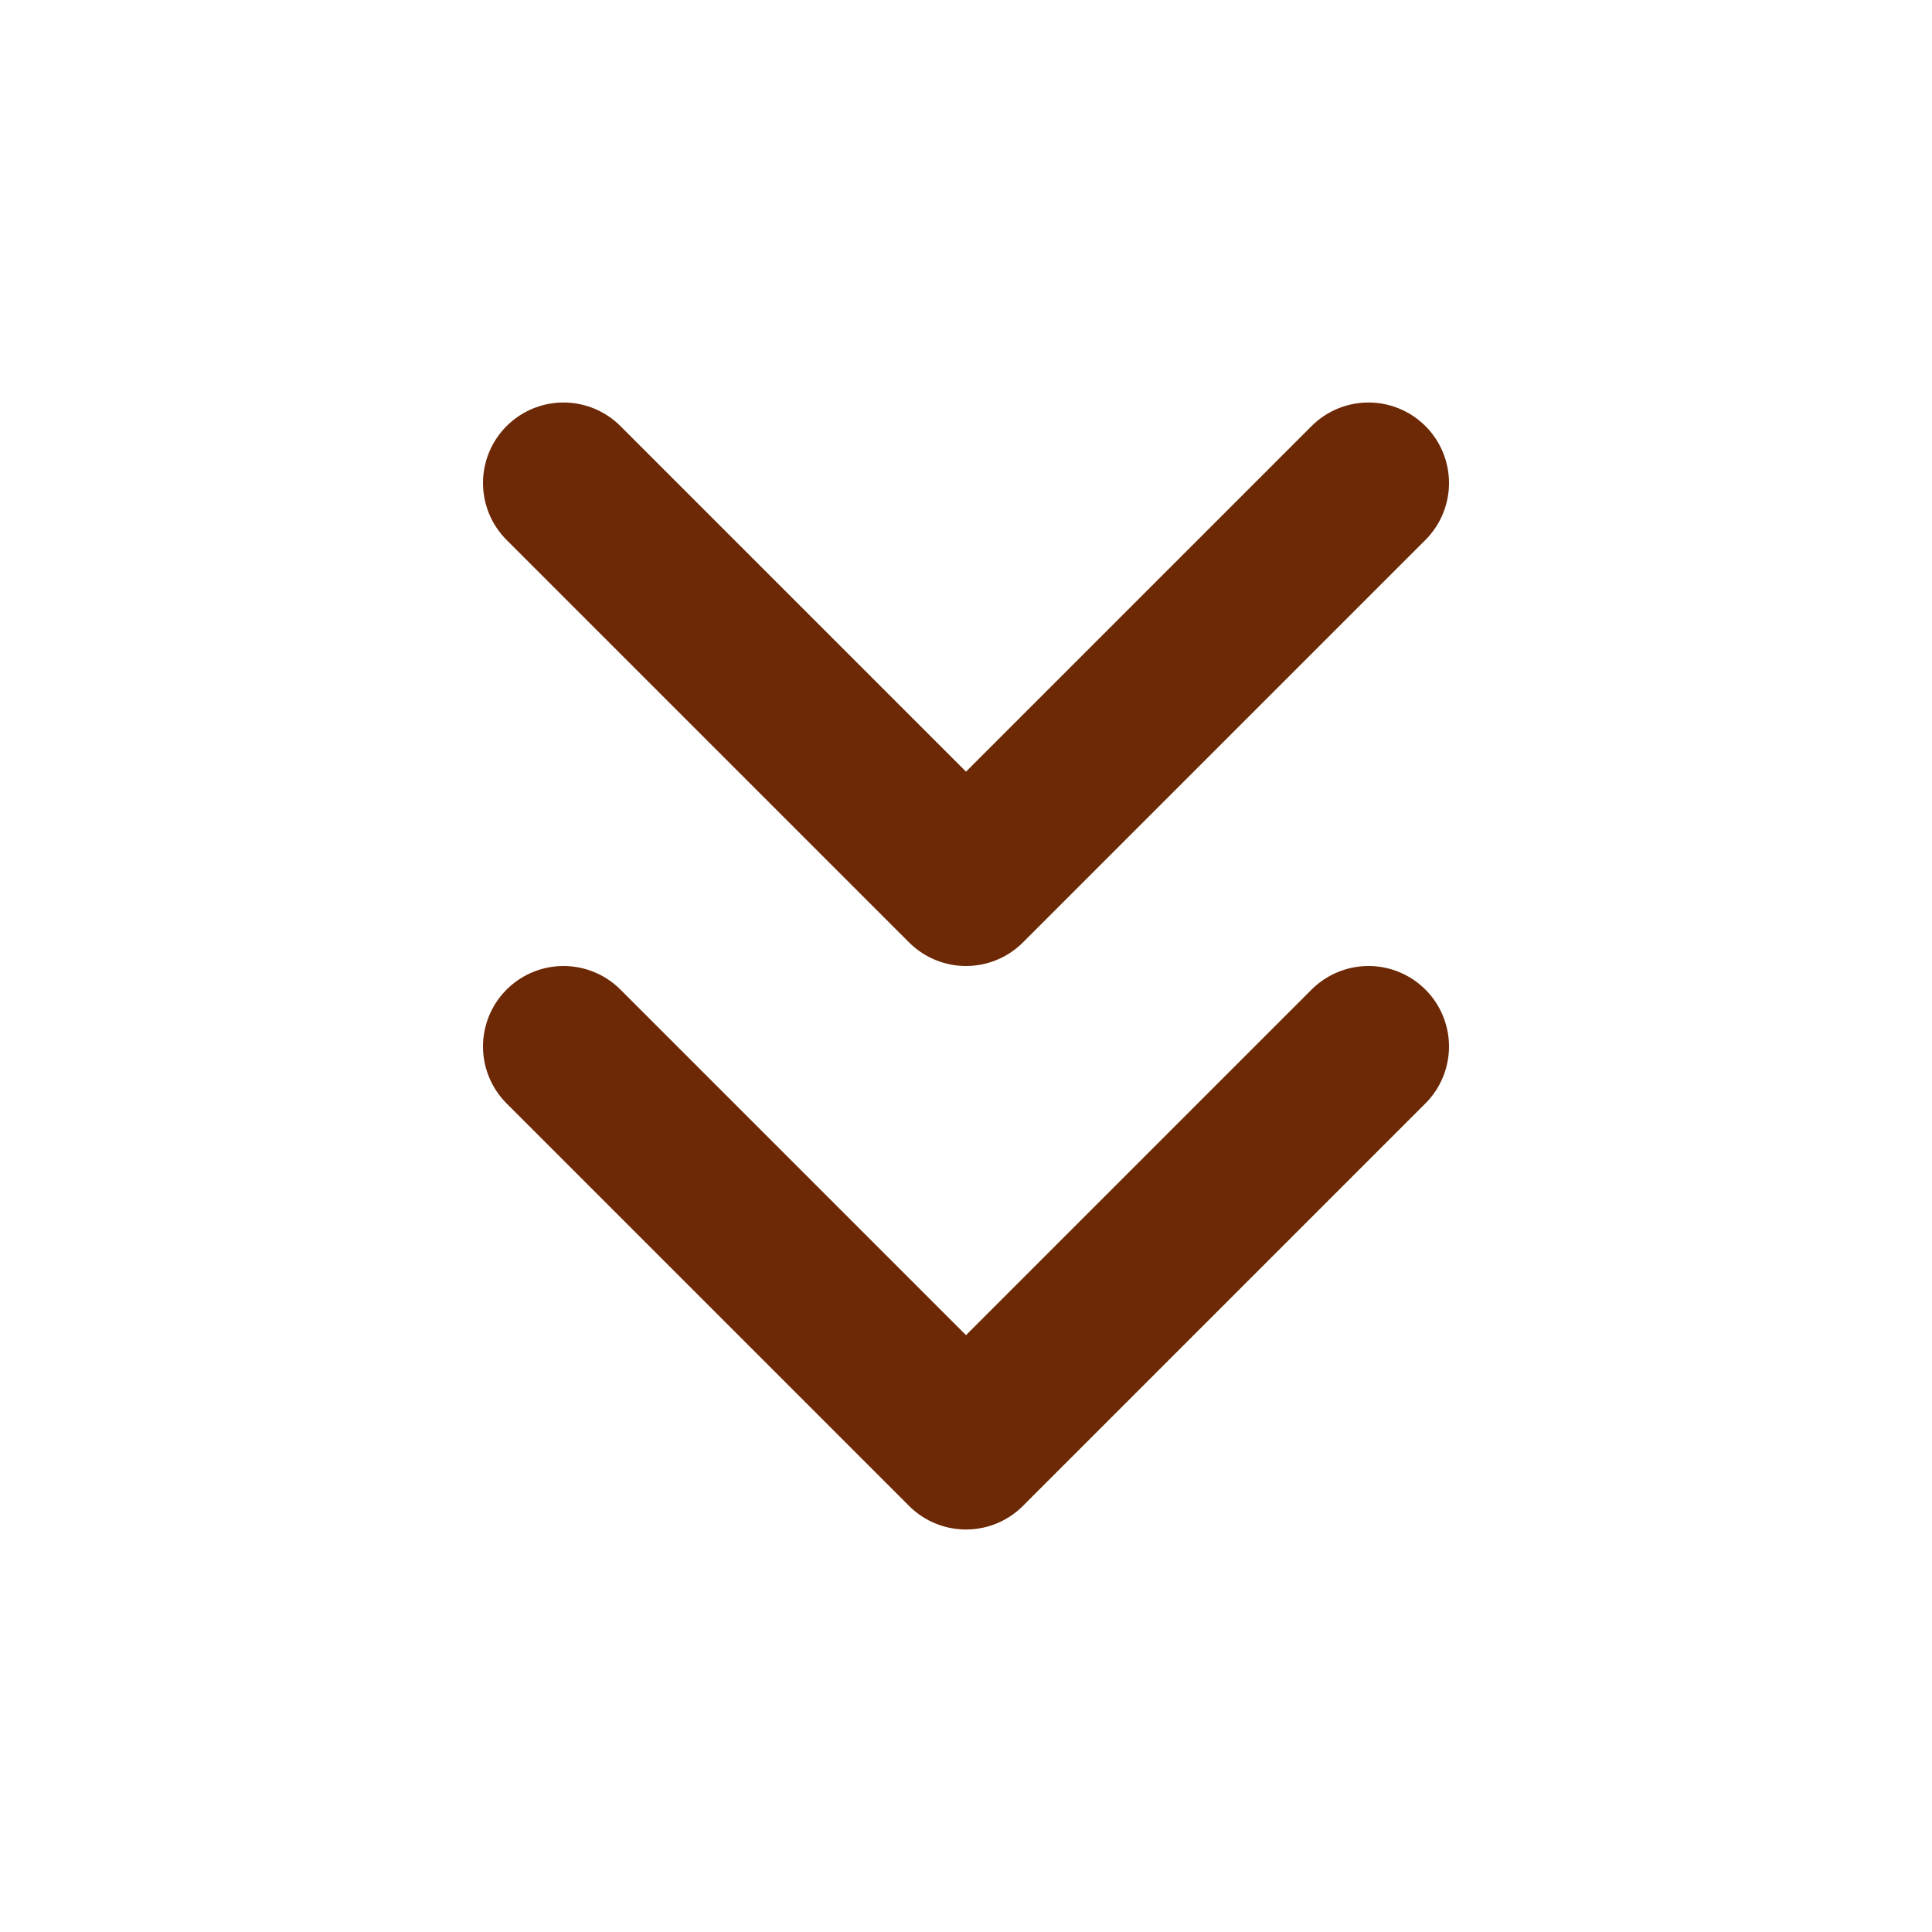
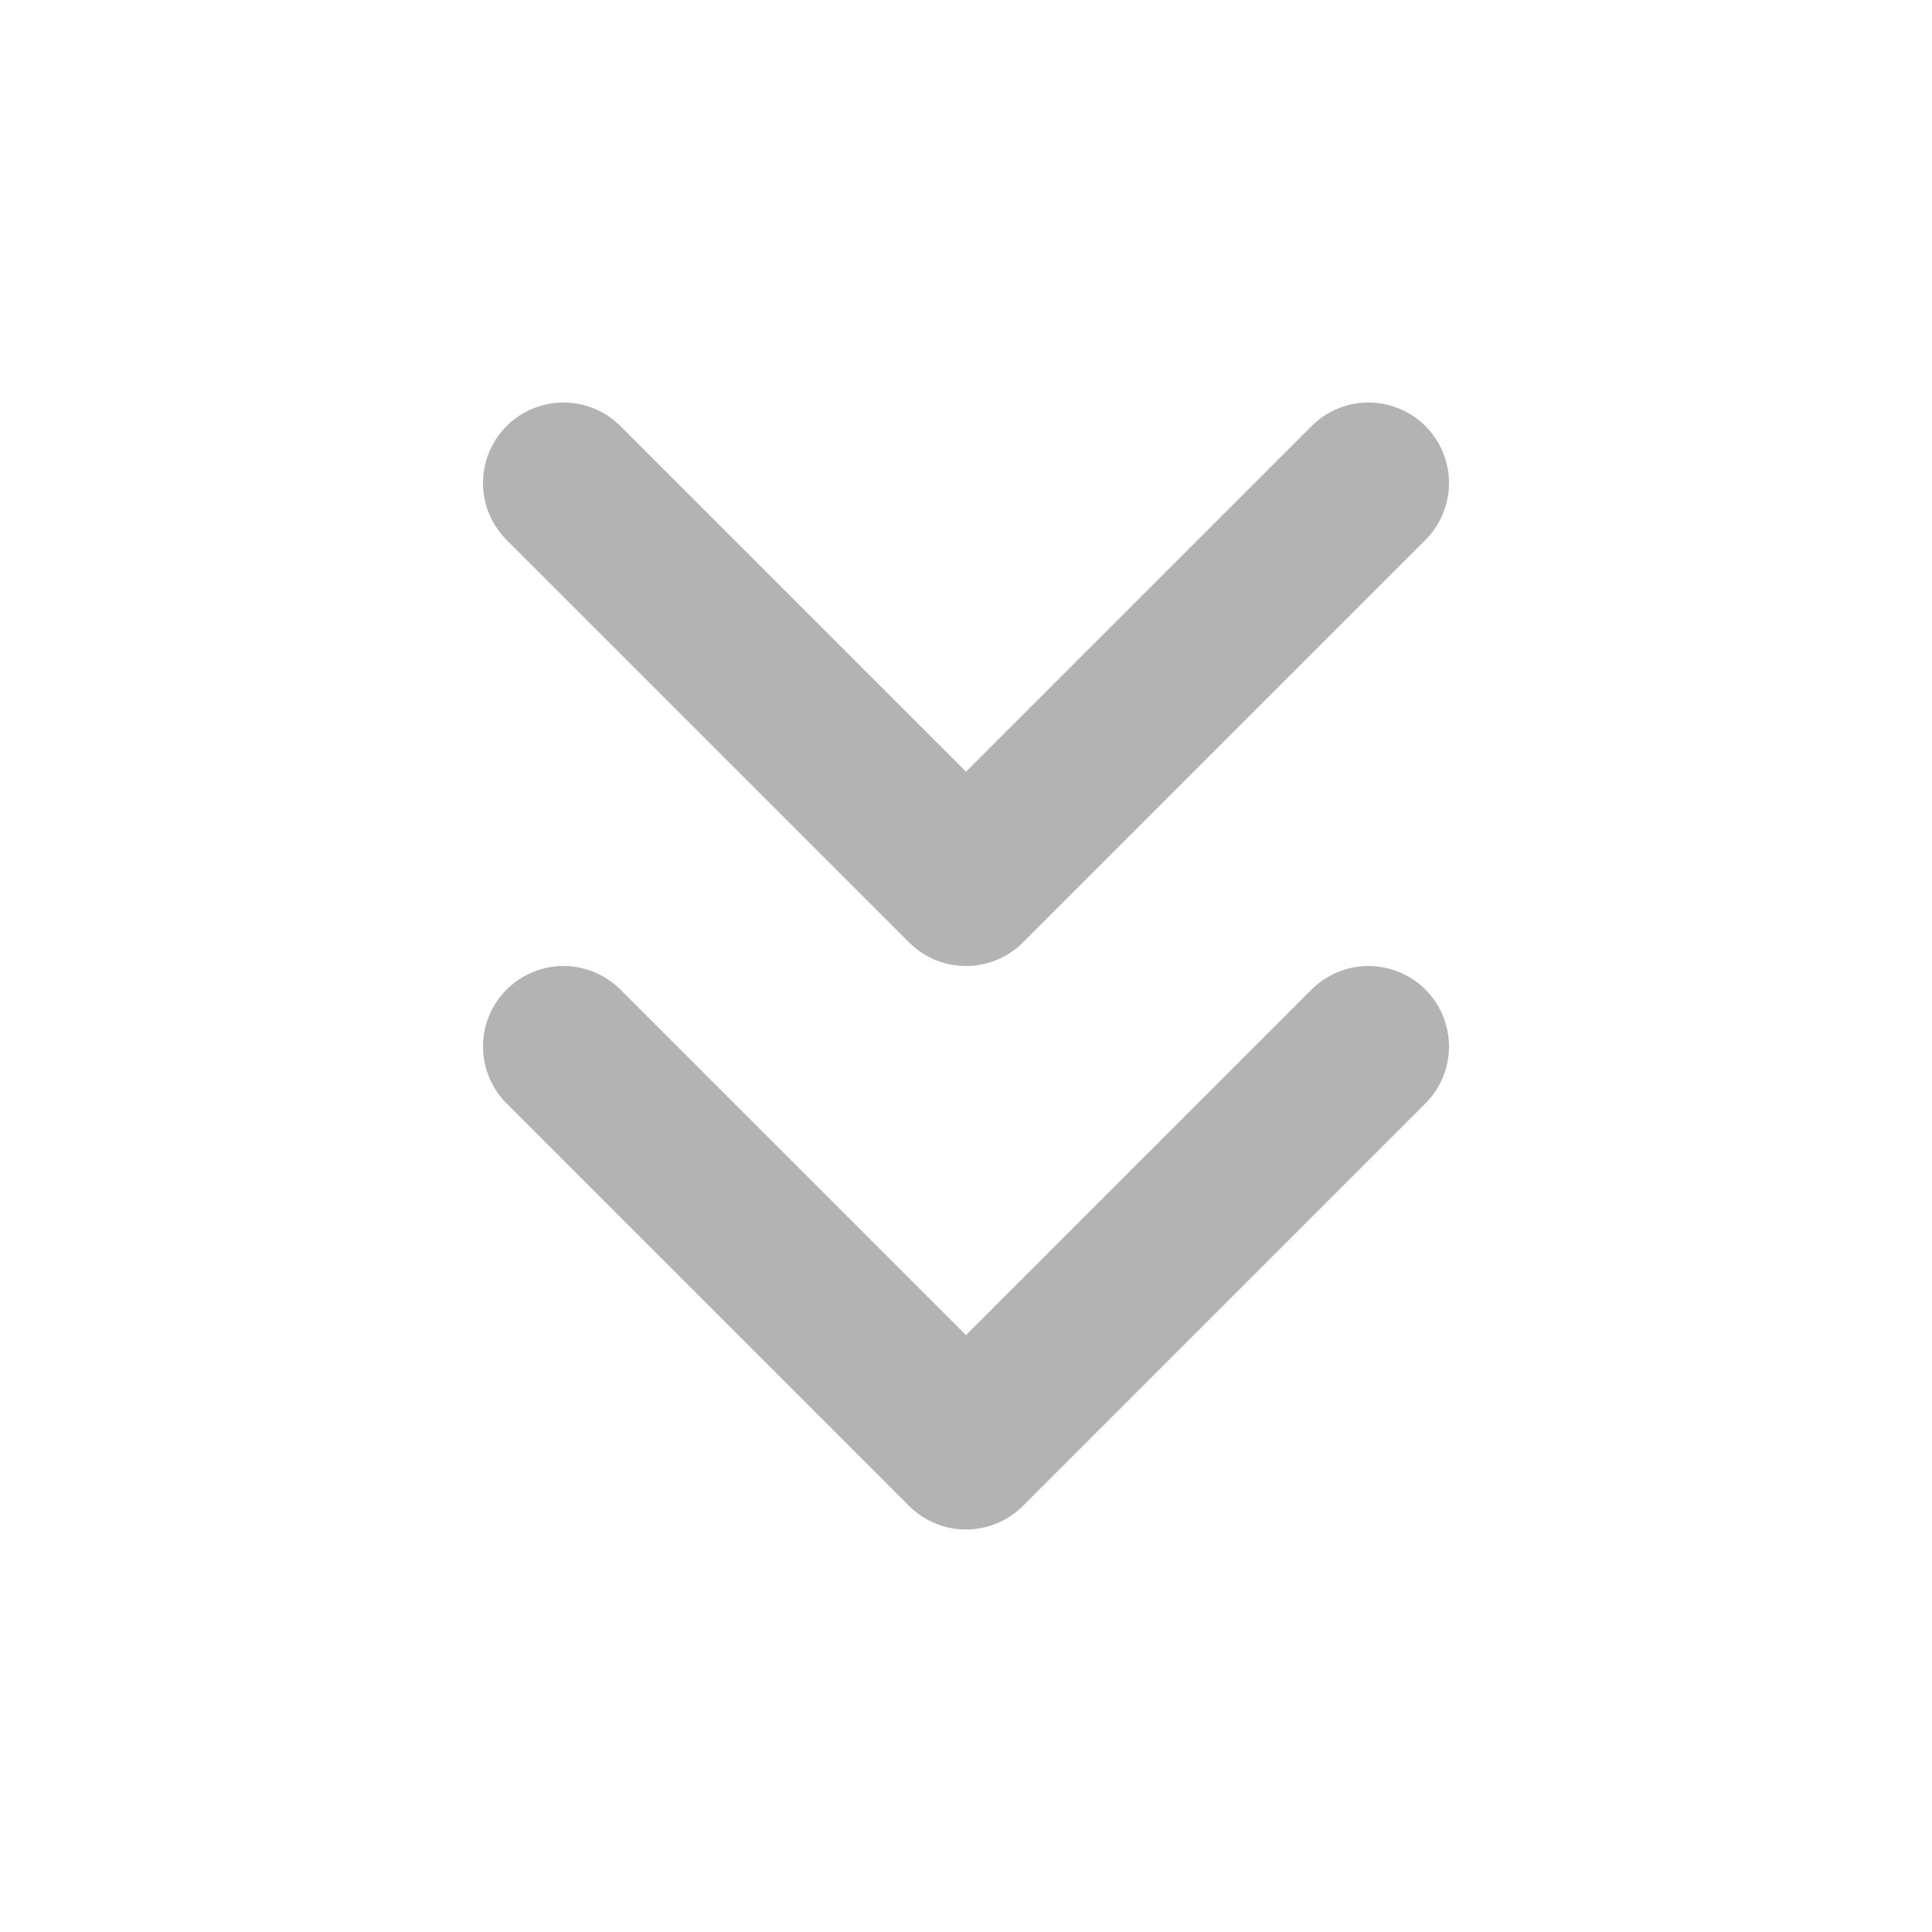
<svg xmlns="http://www.w3.org/2000/svg" width="48" height="48" viewBox="0 0 48 48" fill="none">
-   <path d="M14 26L24 36L34 26M14 12L24 22L34 12" stroke="#6D2805" stroke-width="4" stroke-linecap="round" stroke-linejoin="round" />
+   <path d="M14 26L24 36L34 26M14 12L24 22L34 12" stroke="#B3B3B3" stroke-width="4" stroke-linecap="round" stroke-linejoin="round" />
</svg>
